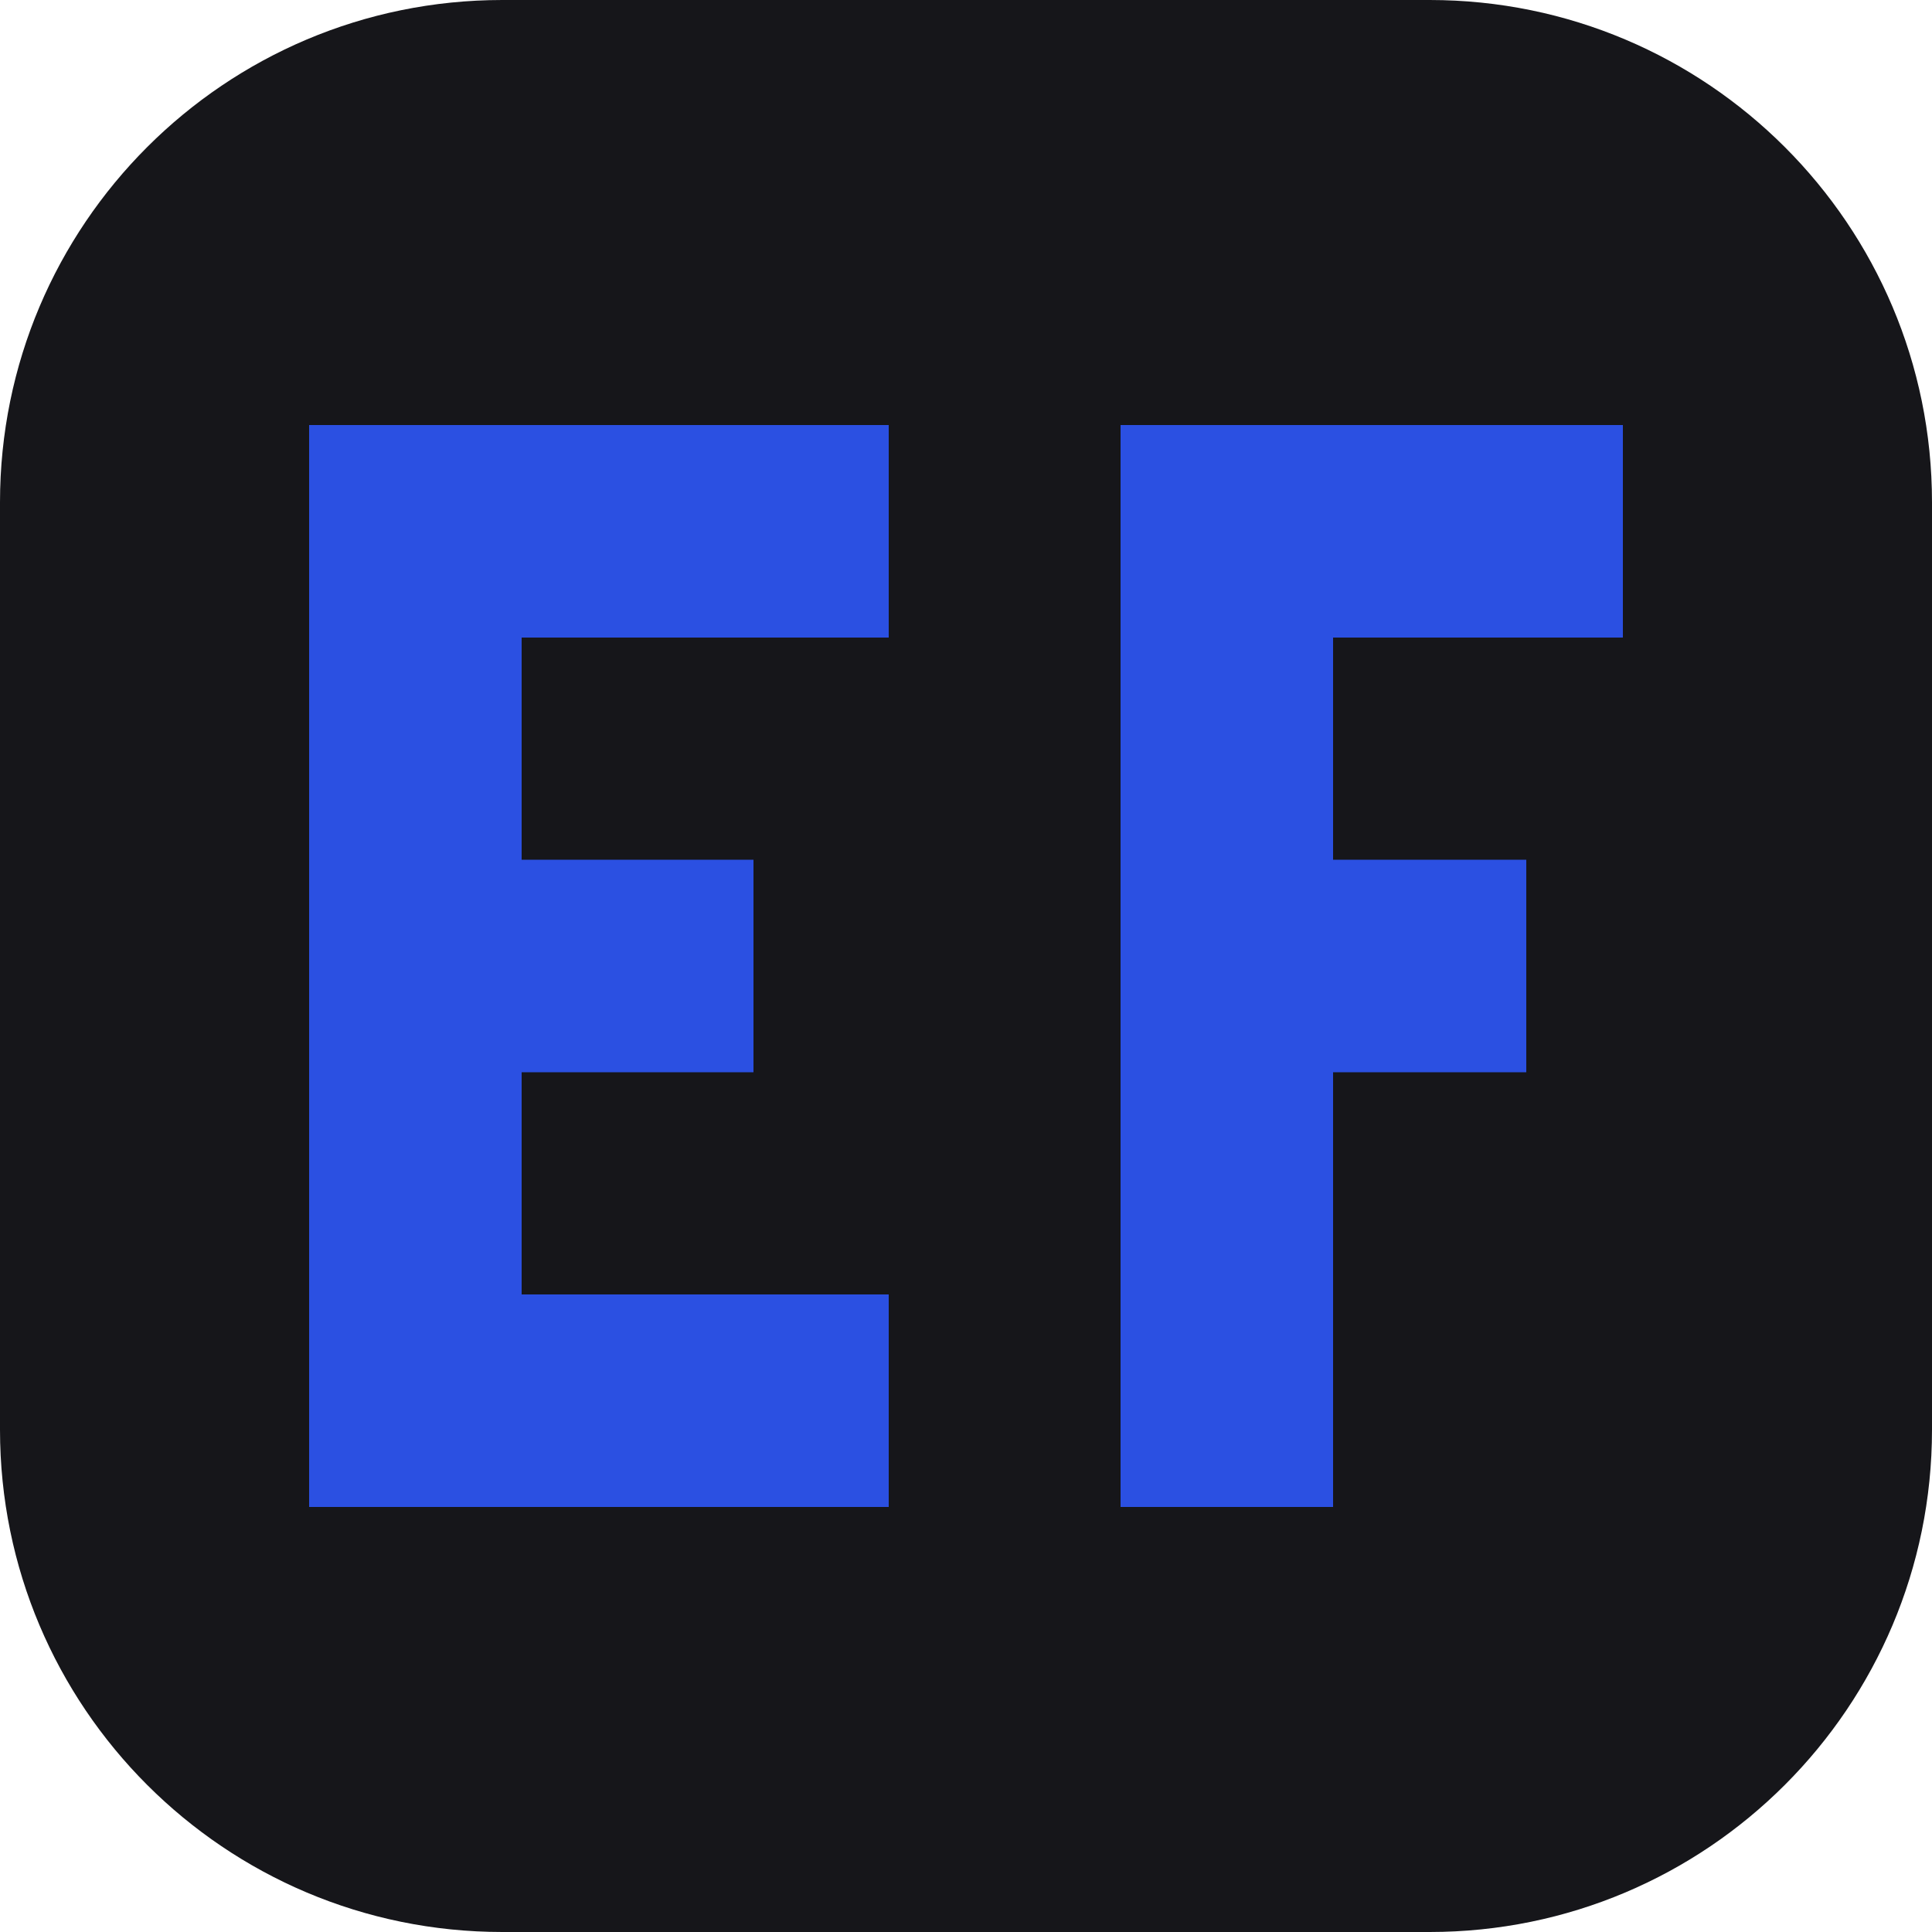
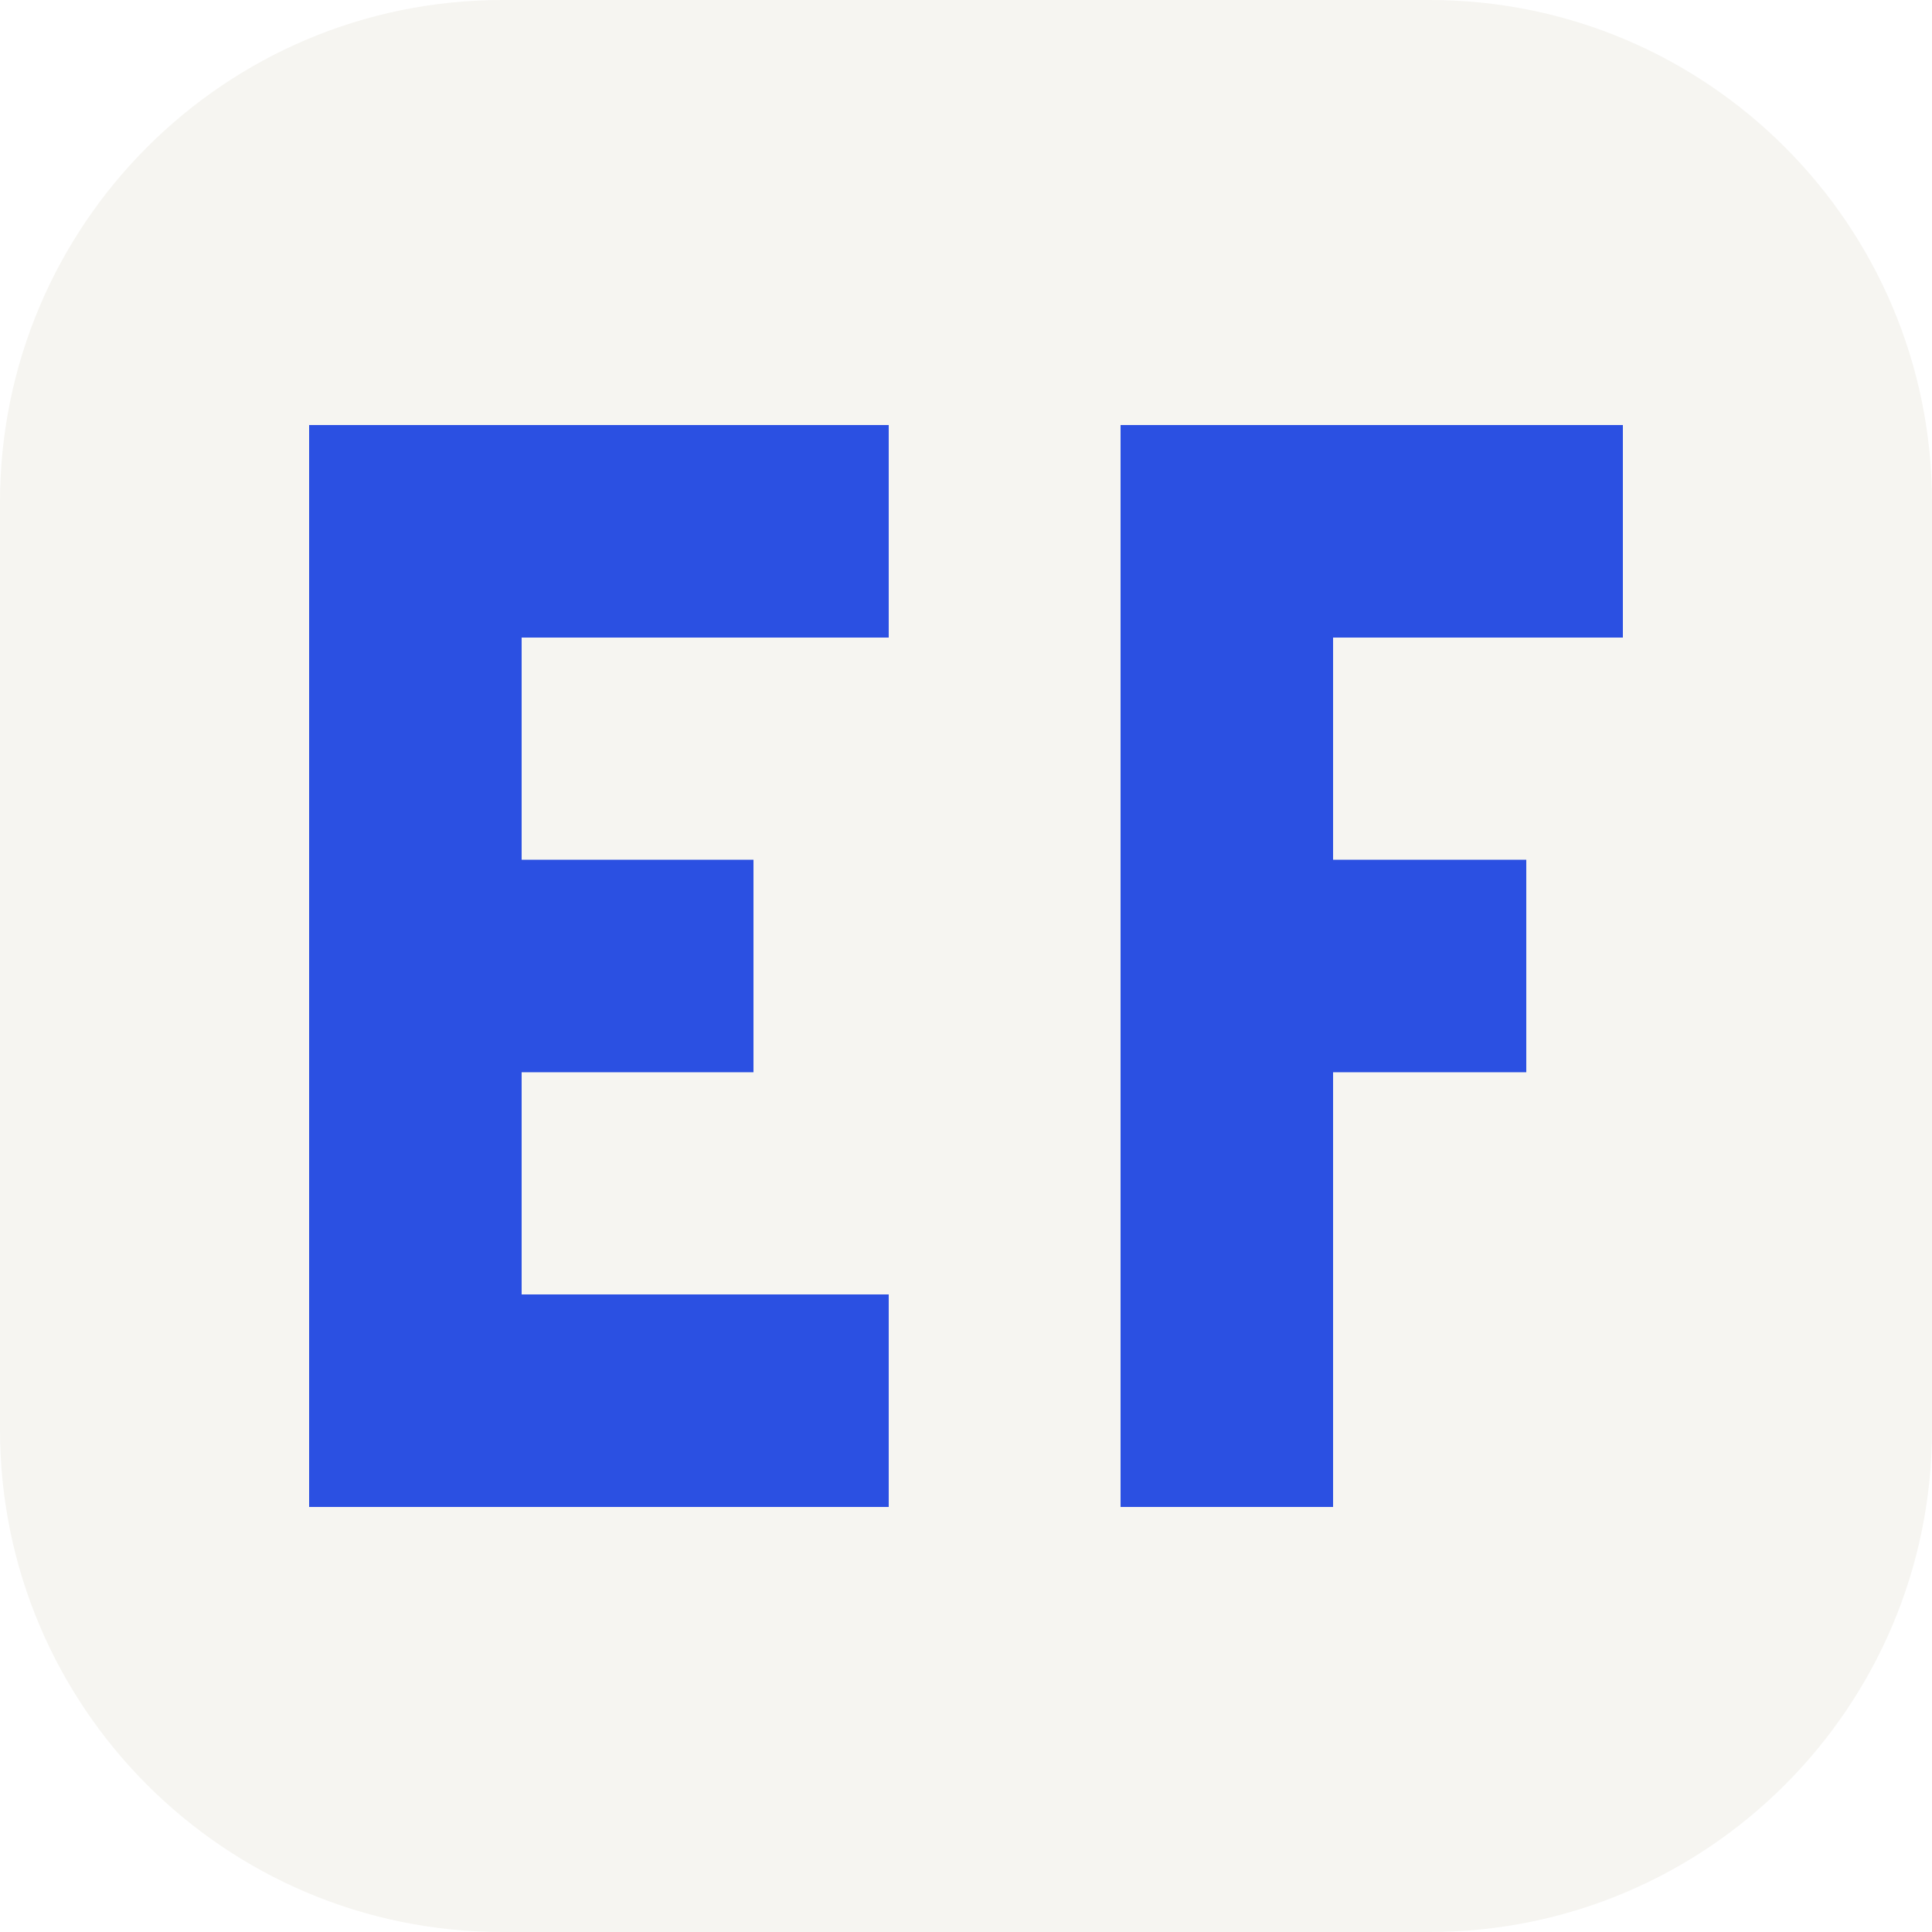
<svg xmlns="http://www.w3.org/2000/svg" viewBox="0 0 100 100">
-   <rect width="100" height="100" rx="26" fill="#16161A" />
+   <rect width="100" height="100" rx="26" fill="#F6F5F1" />
  <rect x="16" y="22" width="11" height="56" fill="#2B50E2" />
  <rect x="16" y="22" width="30" height="11" fill="#2B50E2" />
  <rect x="16" y="44.5" width="23" height="11" fill="#2B50E2" />
  <rect x="16" y="67" width="30" height="11" fill="#2B50E2" />
  <rect x="58" y="22" width="11" height="56" fill="#2B50E2" />
  <rect x="58" y="22" width="26" height="11" fill="#2B50E2" />
  <rect x="58" y="44.5" width="21" height="11" fill="#2B50E2" />
</svg>
